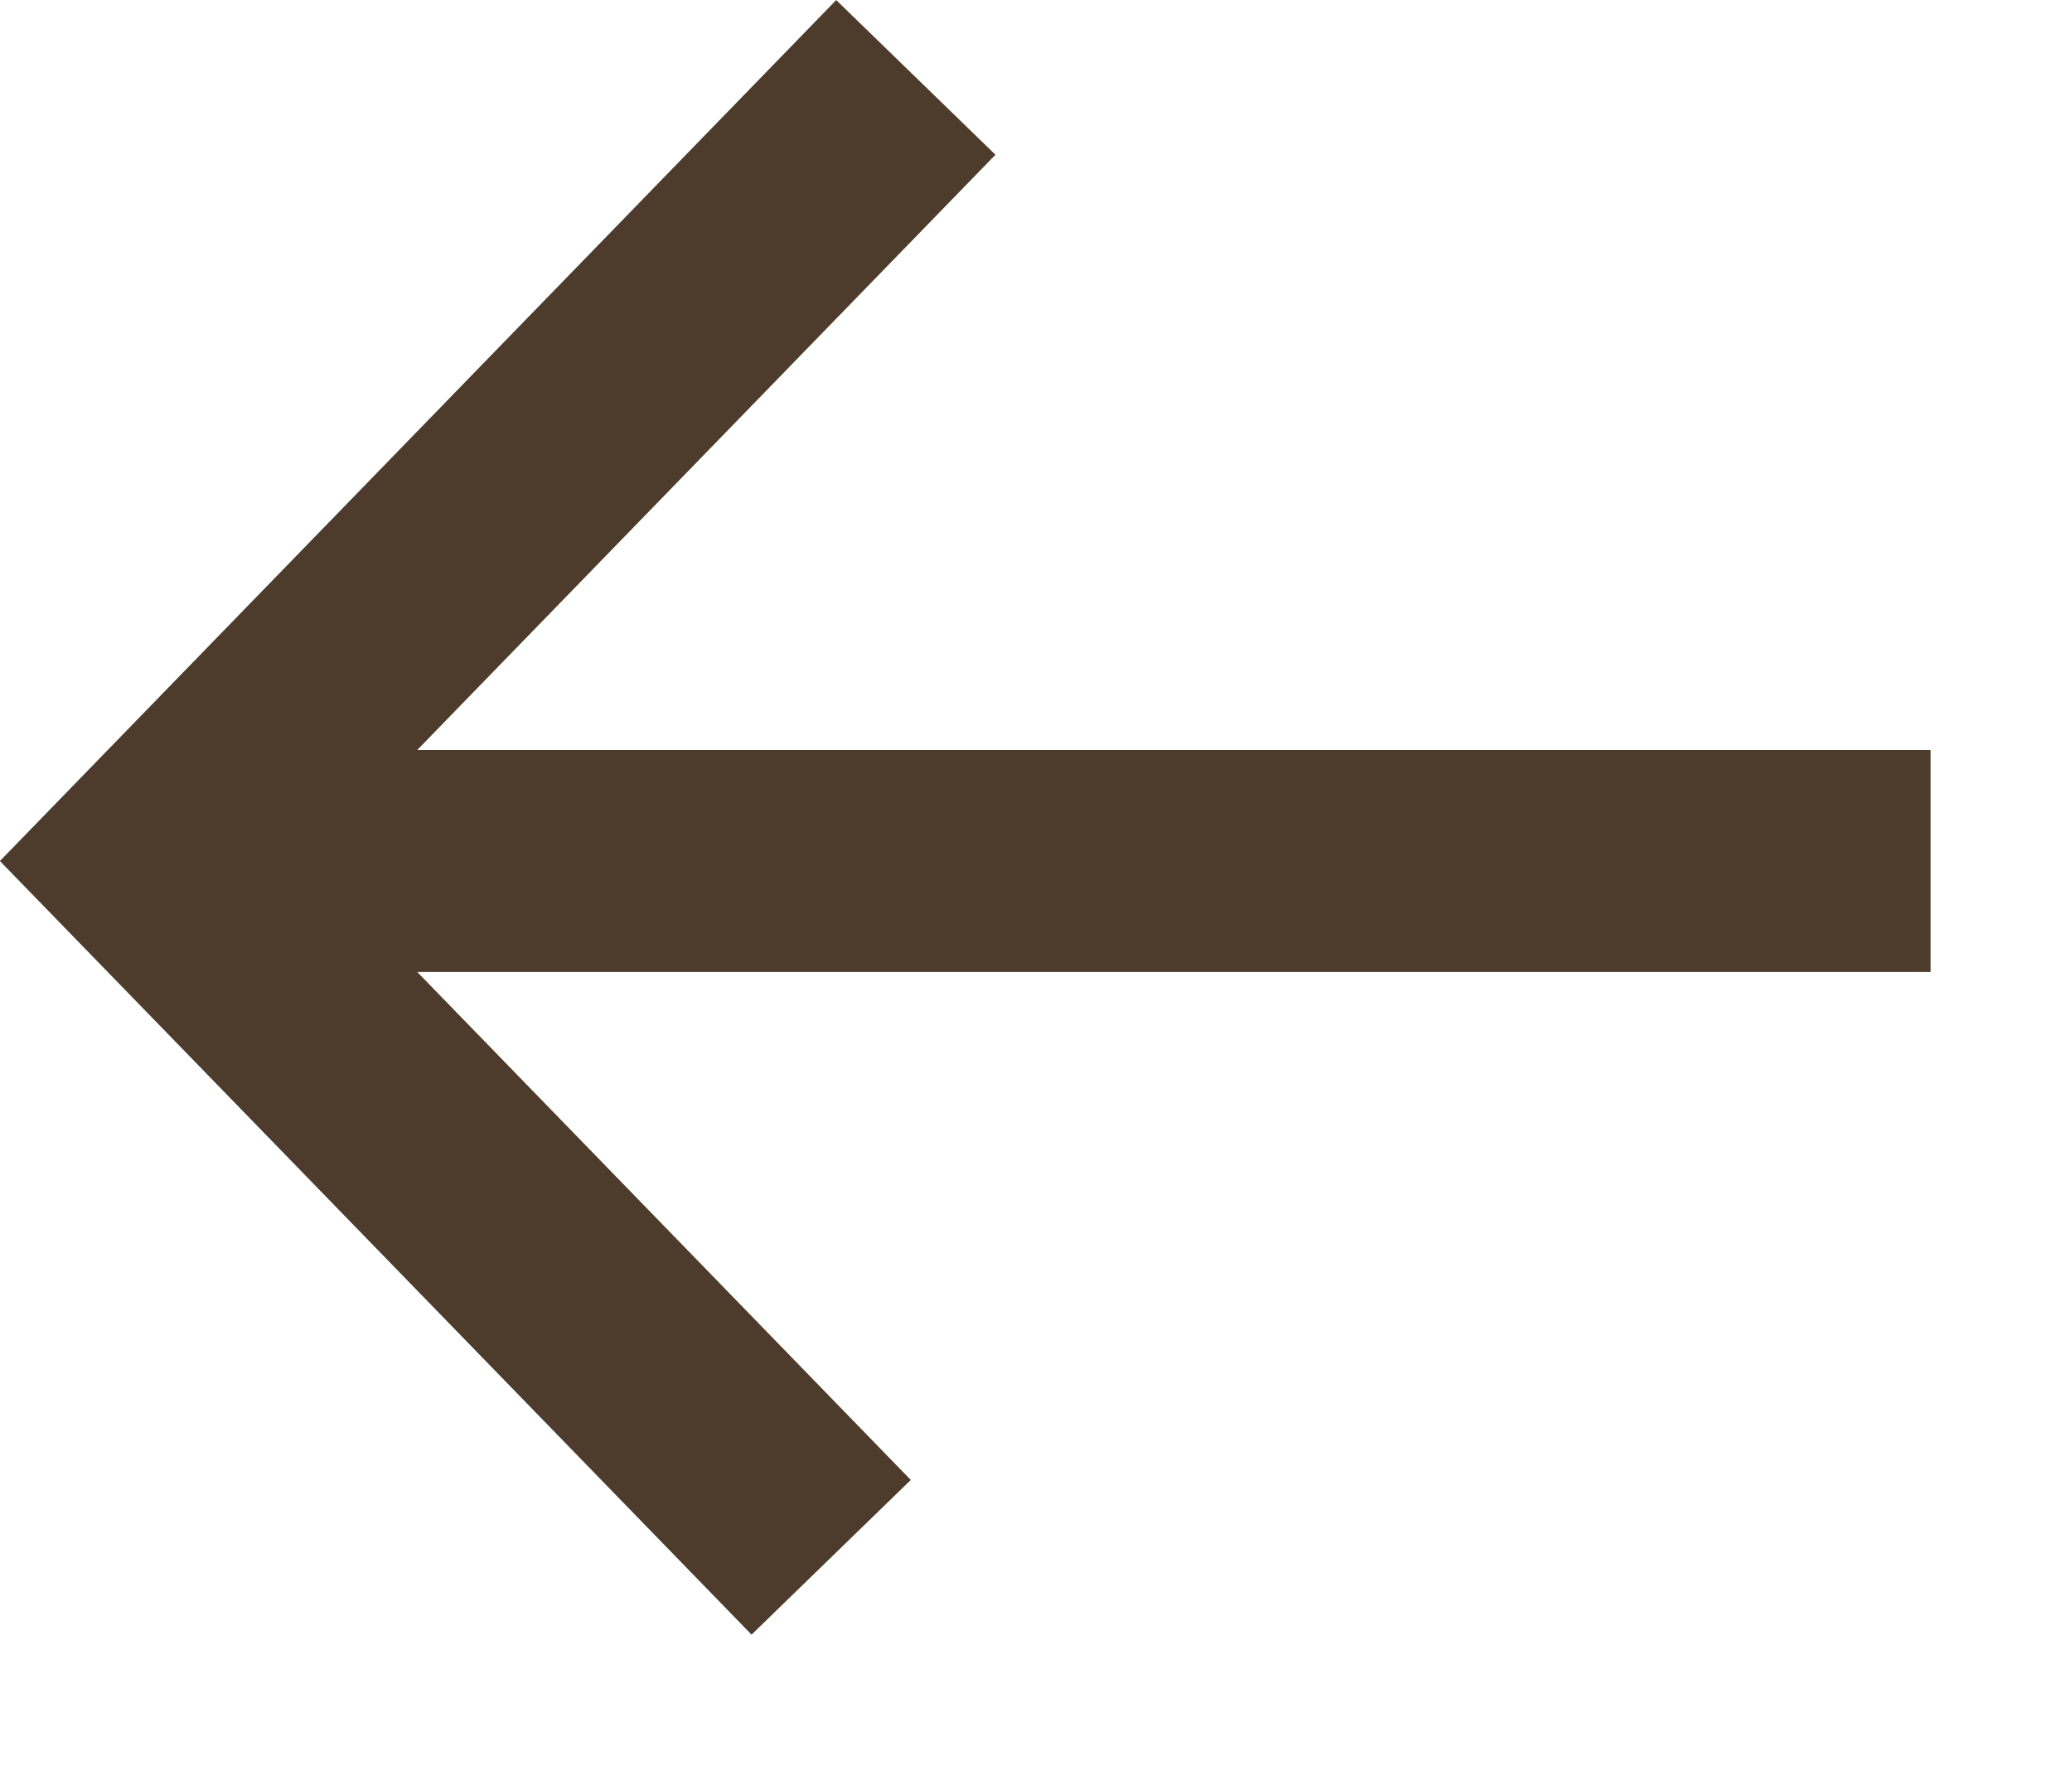
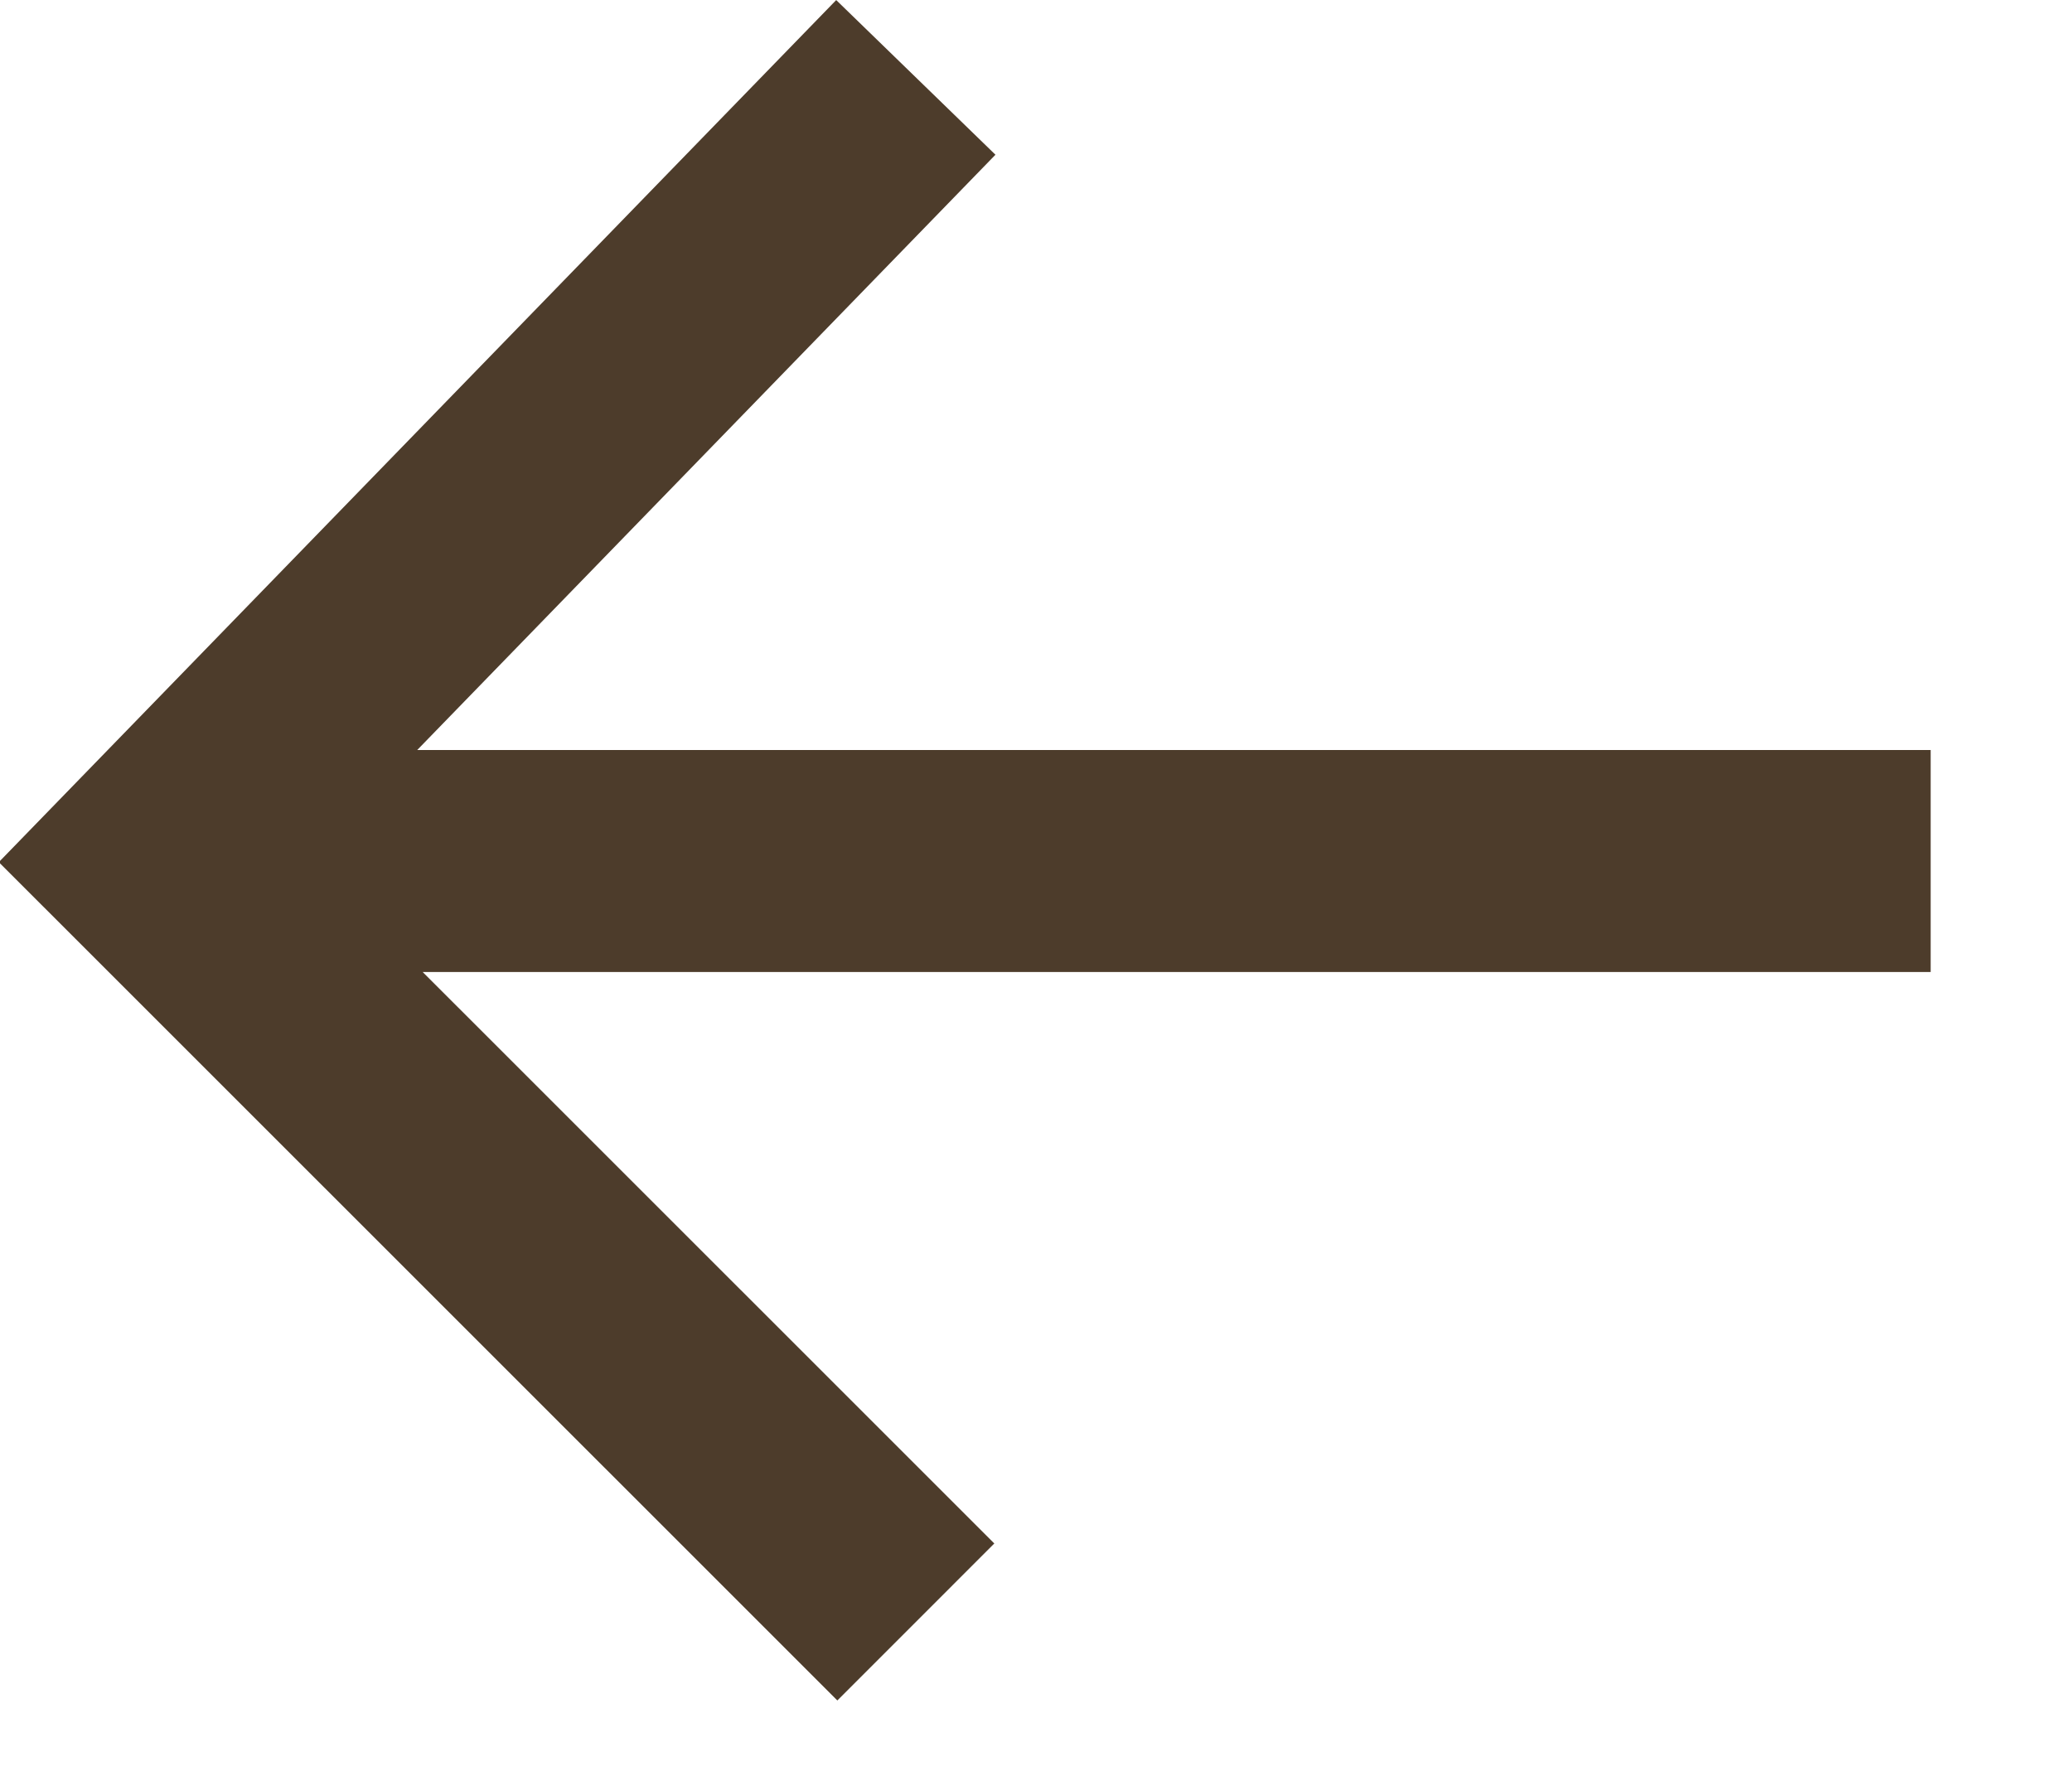
<svg xmlns="http://www.w3.org/2000/svg" width="14" height="12" viewBox="0 0 14 12" fill="none">
-   <path d="M6.188 0.523L1.045 5.818L5.616 10.523M1.045 5.818L13.045 5.818" stroke="#4D3C2B" stroke-width="1.5" />
+   <path d="M6.188 10.96L1.045 5.818L6.188 0.523M1.045 5.818H13.045" stroke="#4D3C2B" stroke-width="1.5" />
</svg>
